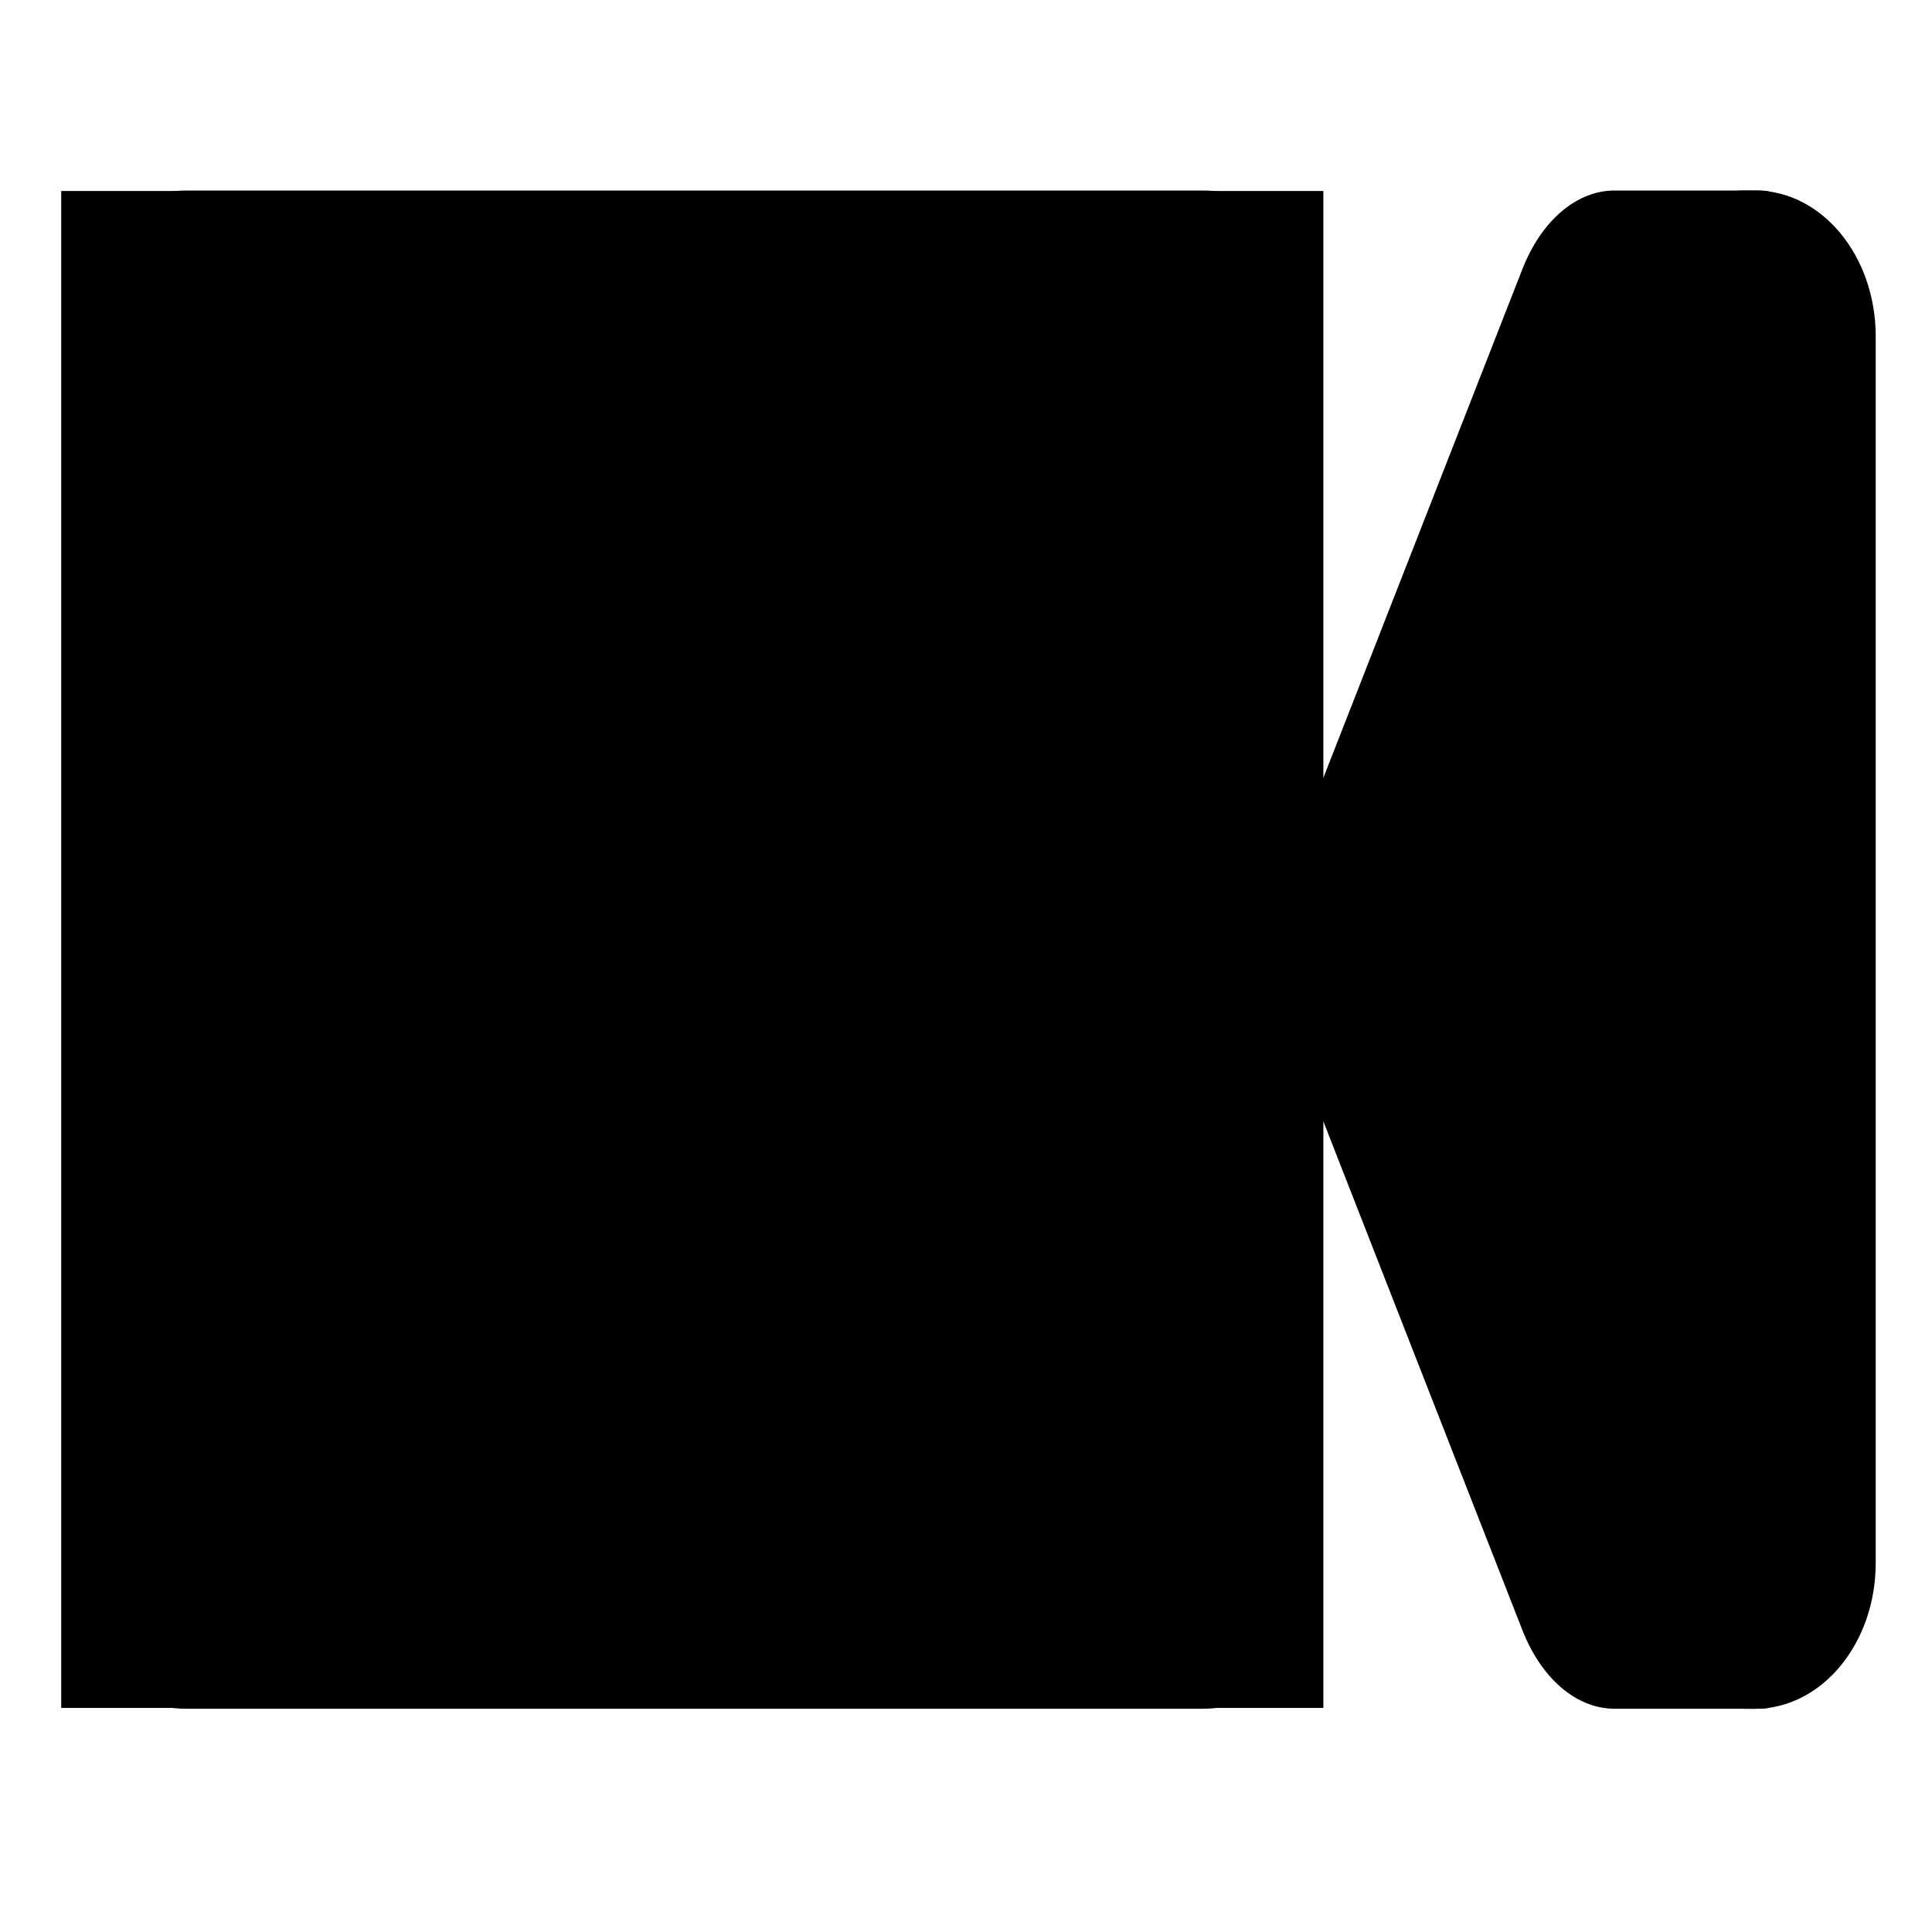
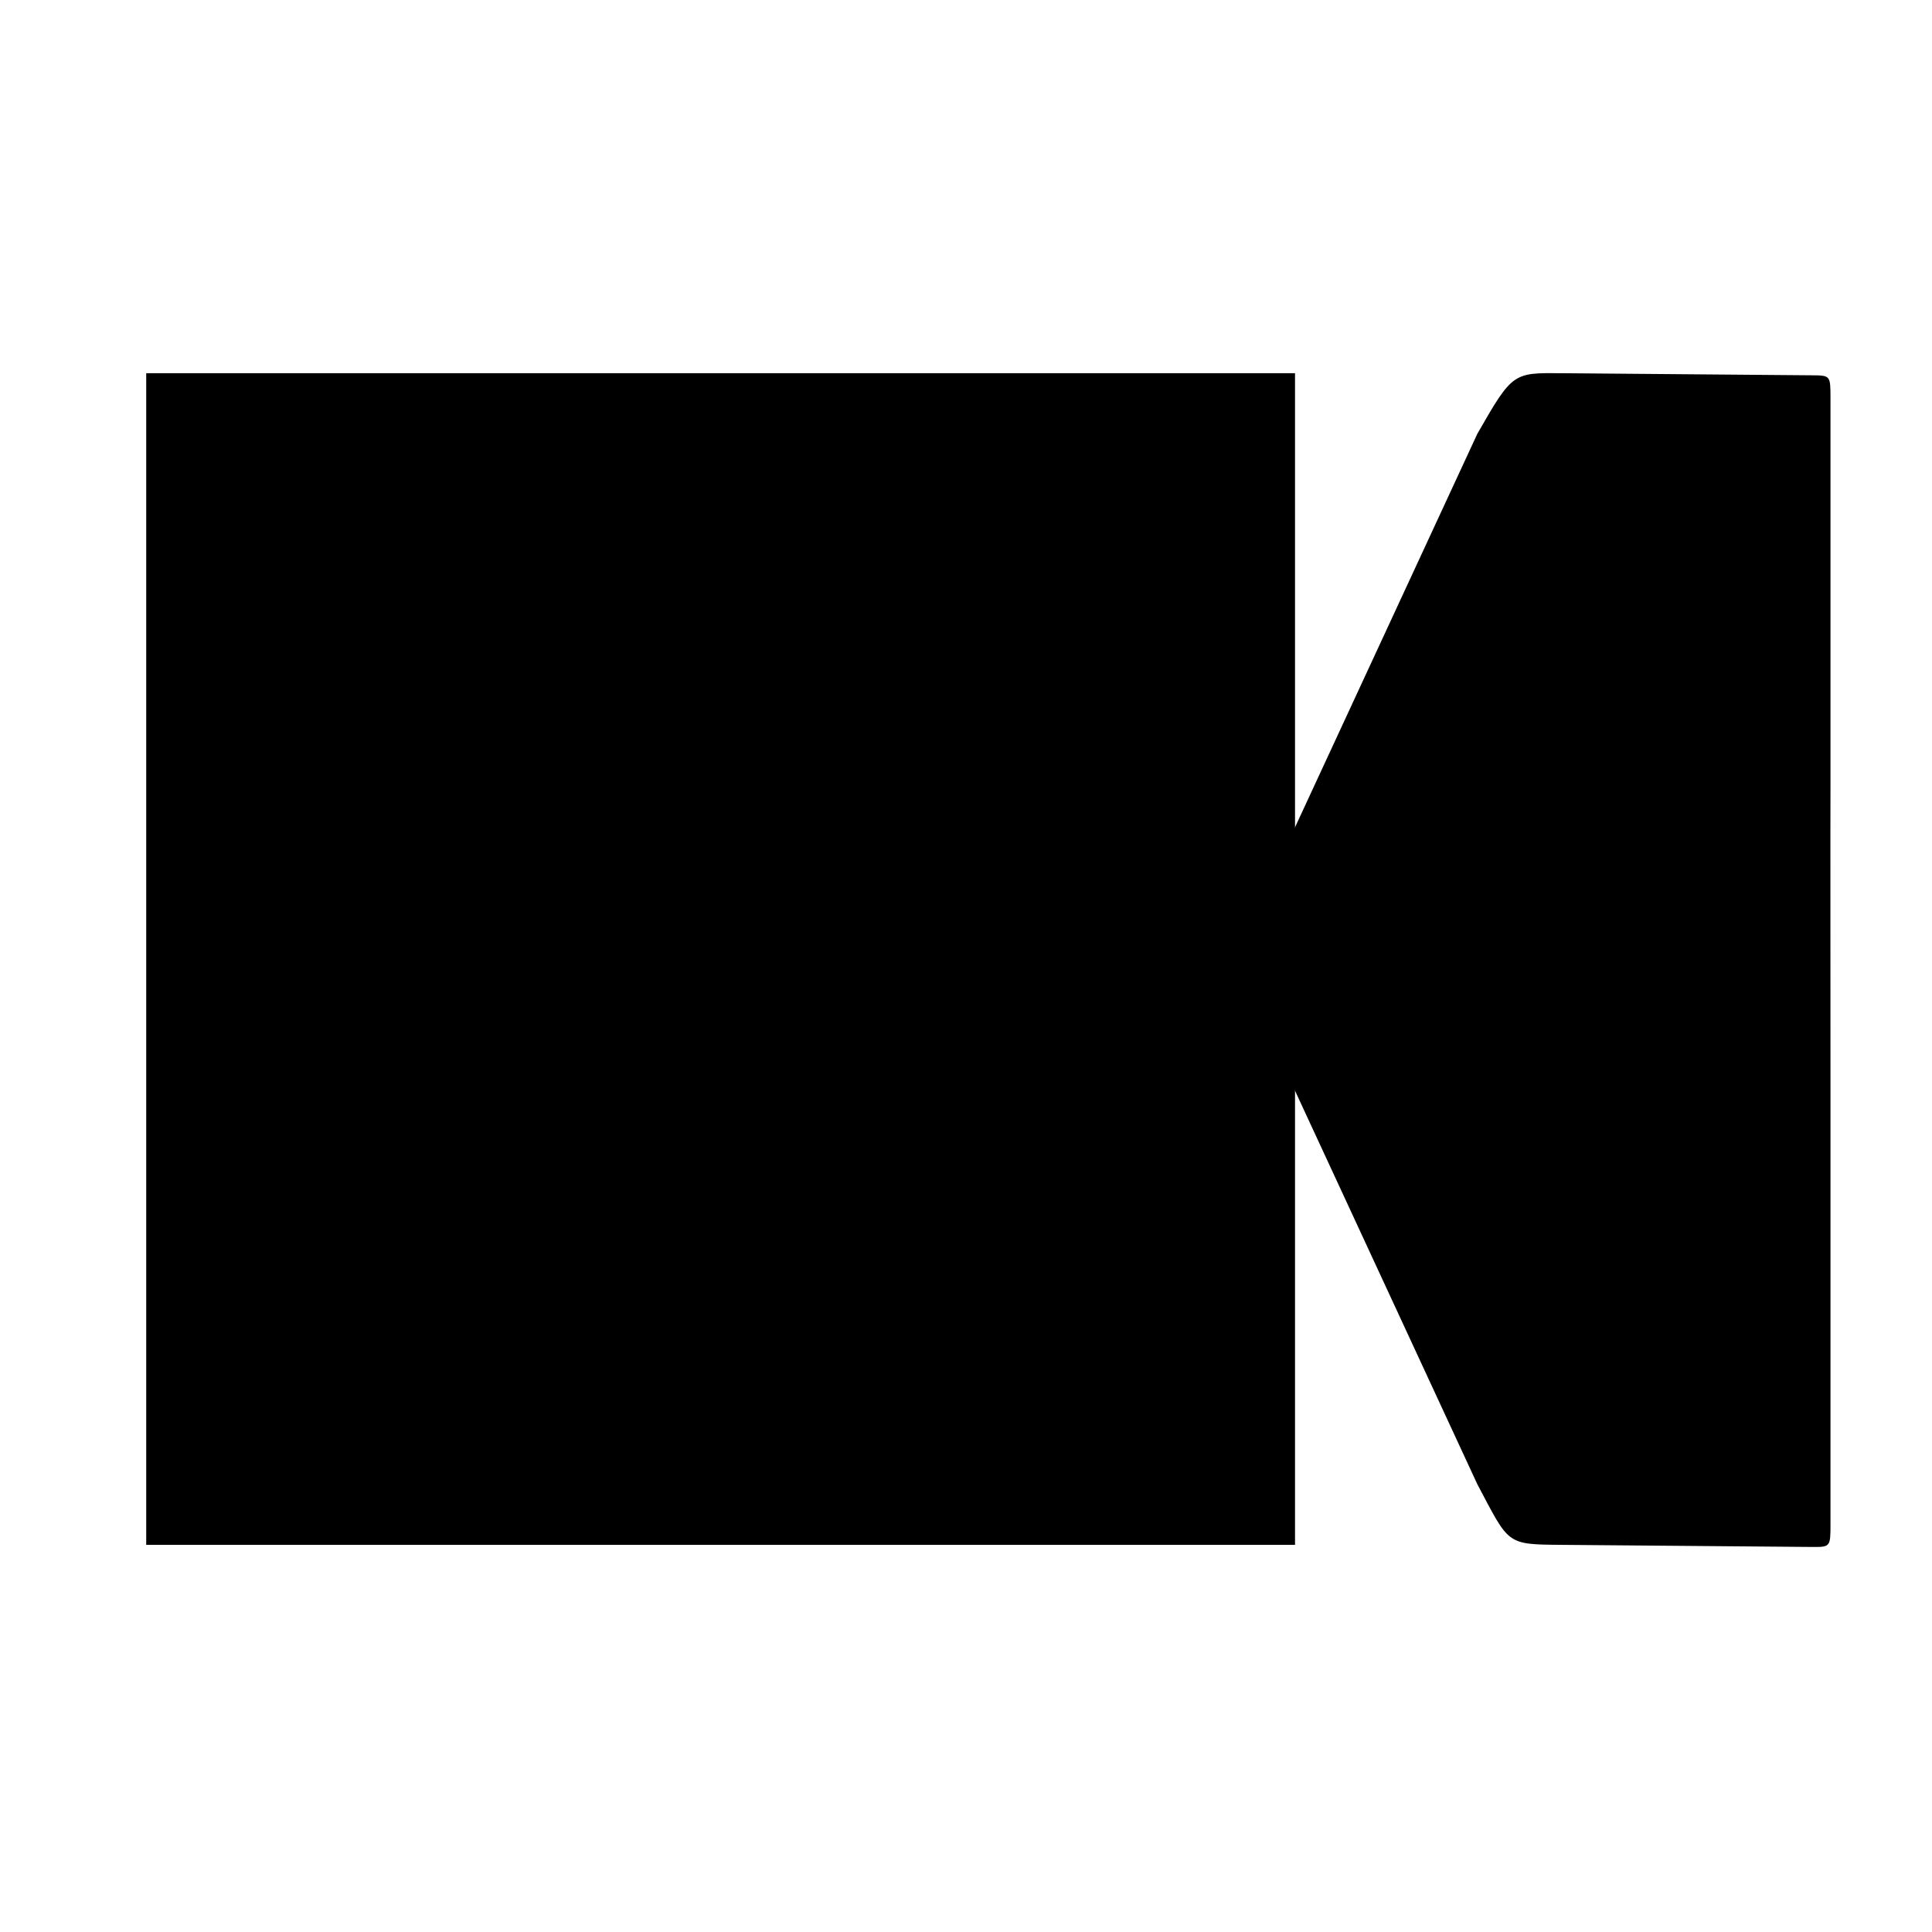
- <svg xmlns="http://www.w3.org/2000/svg" width="1080" height="1080" viewBox="0 0 1080 1080" version="1.1" id="svg8">
-   <defs id="defs12" />
-   <rect width="702.664" height="848.711" rx="67.456" id="rect2" x="36.863" y="106.493" style="display:inline;stroke-width:74.136" />
-   <path d="m 907.998,187.97 c 0,-44.998 30.2,-81.477 67.456,-81.477 h 5.619 c 37.256,0 67.456,36.478 67.456,81.477 v 685.76 c 0,44.999 -30.2,81.474 -67.456,81.474 h -5.619 c -37.256,0 -67.456,-36.476 -67.456,-81.474 z" id="path4" style="stroke-width:74.136" />
-   <path d="M 992.494,402.253 V 123.482 c 0,-16.988 0,-16.988 -11.501,-16.988 h -78.377 c -21.282,0 -40.939,16.748 -51.604,43.974 L 719.405,486.856 c -10.641,27.225 -10.641,60.728 0,87.956 l 131.607,336.419 c 10.665,27.23 30.322,43.973 51.604,43.973 h 78.377 c 11.501,0 11.501,0 11.501,-16.972 V 627.469 c 0,-11.747 -0.115,-225.216 0,-225.216 z" id="path6" style="stroke-width:74.136" />
-   <g id="layer1" style="display:inline">
-     <rect style="fill:#000000;fill-opacity:1;stroke-width:0.996" id="rect443" width="705.547" height="847.971" x="34.224" y="106.771" />
-   </g>
+ <svg xmlns="http://www.w3.org/2000/svg" width="640" height="640" viewBox="0 0 640 872.727" version="1.1" id="svg90">
+   <defs id="defs94" />
+   <rect width="518.94" height="529.259" rx="46.971" id="rect84" x="-50.314" y="168.583" style="stroke-width:50.311" ry="0" />
+   <path d="M 710.506,353.968 V 180.126 c 0,-10.594 -3e-4,-10.522 -8.494,-10.594 l -112.939,-0.949 c -21.913,-0.184 -22.185,-0.442 -38.111,27.422 L 453.766,405.779 c -7.858,16.977 -7.858,37.87 0,54.85 l 97.196,209.792 c 14.501,27.386 12.899,27.21 38.111,27.422 l 112.939,0.949 c 8.494,0.071 8.494,0 8.494,-10.584 V 494.414 c 0,-7.326 -0.083,-140.446 0,-140.446 z" id="path88" style="stroke-width:50.311" />
</svg>
